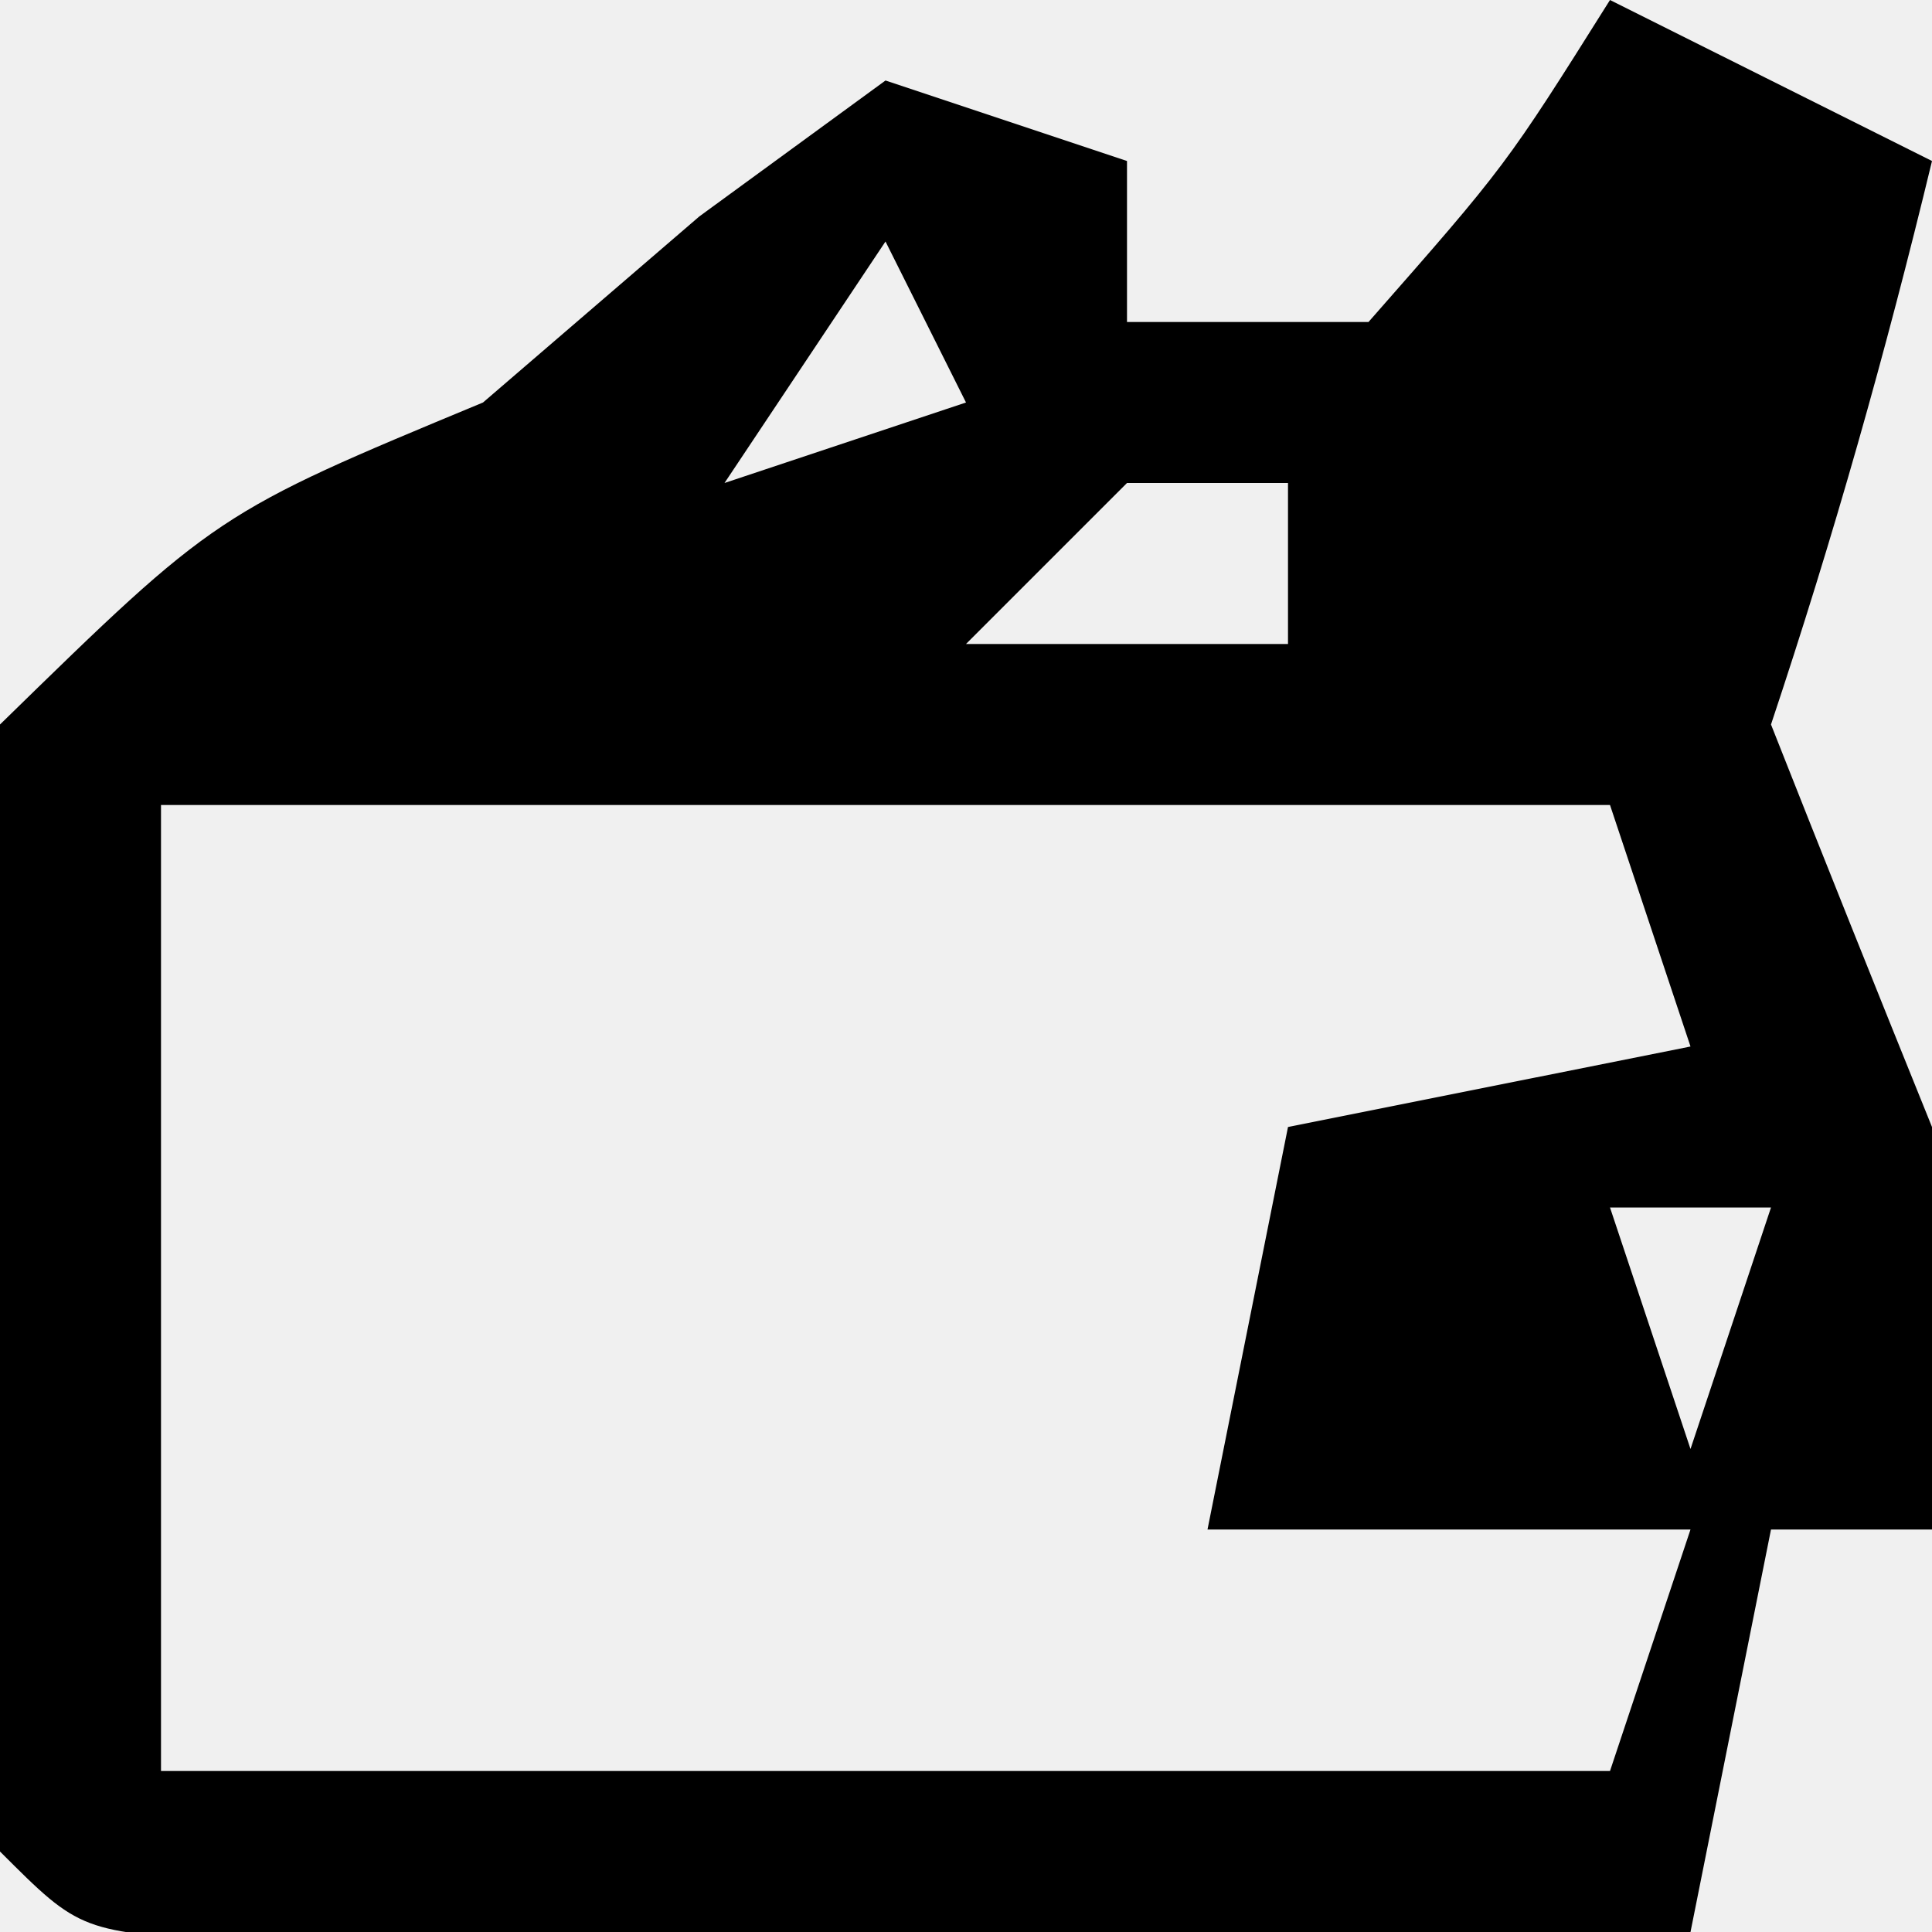
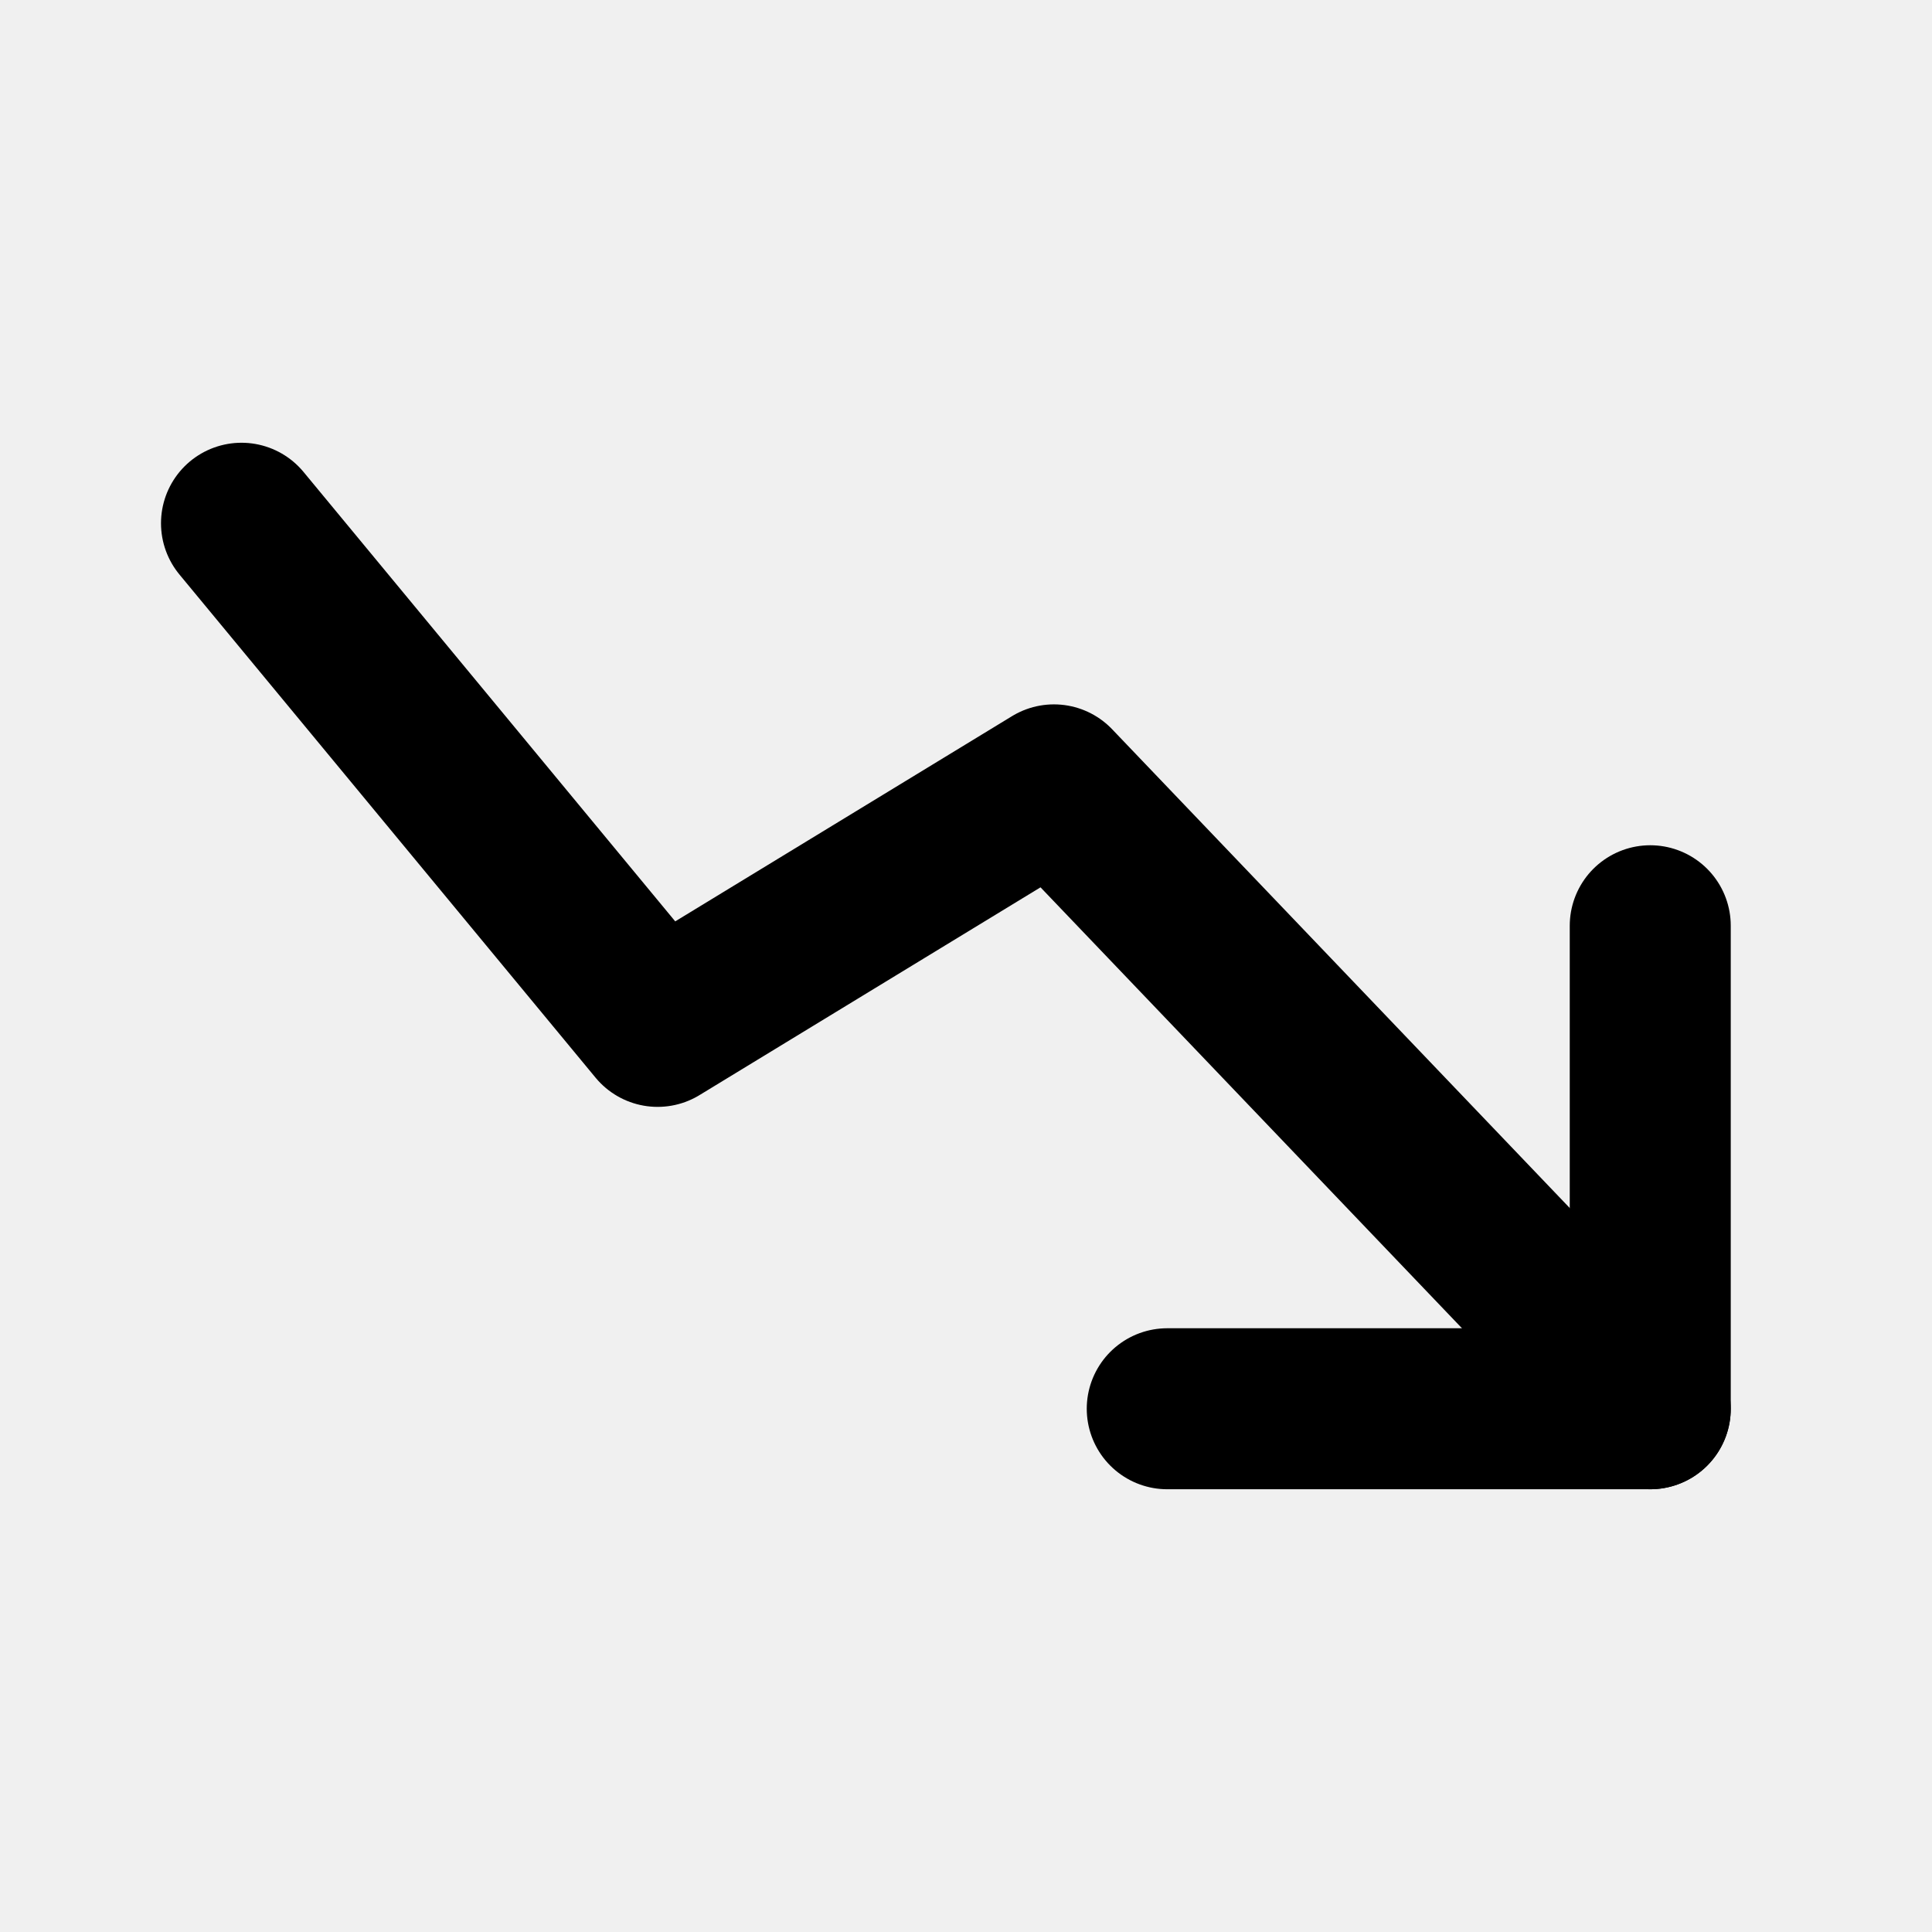
- <svg xmlns="http://www.w3.org/2000/svg" version="1.1" width="24" height="24">
-   <path d="M0 0 C1.32 0.66 2.64 1.32 4 2 C3.424 4.386 2.778 6.667 2 9 C2.659 10.67 3.327 12.336 4 14 C4.125 16.812 4.125 16.812 4 19 C3.34 19 2.68 19 2 19 C1.67 20.65 1.34 22.3 1 24 C-2.312 24.029 -5.625 24.047 -8.938 24.062 C-9.883 24.071 -10.829 24.079 -11.803 24.088 C-13.151 24.093 -13.151 24.093 -14.527 24.098 C-15.776 24.106 -15.776 24.106 -17.051 24.114 C-19 24 -19 24 -20 23 C-20.482 18.287 -20.585 13.706 -20 9 C-17.312 6.375 -17.312 6.375 -14 5 C-13.113 4.237 -12.226 3.474 -11.312 2.688 C-10.168 1.852 -10.168 1.852 -9 1 C-8.01 1.33 -7.02 1.66 -6 2 C-6 2.66 -6 3.32 -6 4 C-5.01 4 -4.02 4 -3 4 C-1.295 2.06 -1.295 2.06 0 0 Z M-9 3 C-9.99 4.485 -9.99 4.485 -11 6 C-10.01 5.67 -9.02 5.34 -8 5 C-8.33 4.34 -8.66 3.68 -9 3 Z M-6 6 C-6.66 6.66 -7.32 7.32 -8 8 C-6.68 8 -5.36 8 -4 8 C-4 7.34 -4 6.68 -4 6 C-4.66 6 -5.32 6 -6 6 Z M-18 10 C-18 13.96 -18 17.92 -18 22 C-12.06 22 -6.12 22 0 22 C0.33 21.01 0.66 20.02 1 19 C-0.98 19 -2.96 19 -5 19 C-4.67 17.35 -4.34 15.7 -4 14 C-2.35 13.67 -0.7 13.34 1 13 C0.67 12.01 0.34 11.02 0 10 C-5.94 10 -11.88 10 -18 10 Z M0 15 C0.33 15.99 0.66 16.98 1 18 C1.33 17.01 1.66 16.02 2 15 C1.34 15 0.68 15 0 15 Z " fill="#000000" transform="translate(20,0)" />
+ <svg xmlns="http://www.w3.org/2000/svg" width="800px" height="800px" viewBox="0 0 48 48" fill="none">
+   <rect width="48" height="48" fill="white" fill-opacity="0.01" />
+   <path d="M29 35L41 35L41 23" stroke="#000000" stroke-width="4" stroke-linecap="round" stroke-linejoin="round" />
+   <path d="M6 13L16.338 25.5L26.185 19.5L41 35" stroke="#000000" stroke-width="4" stroke-linecap="round" stroke-linejoin="round" />
</svg>
